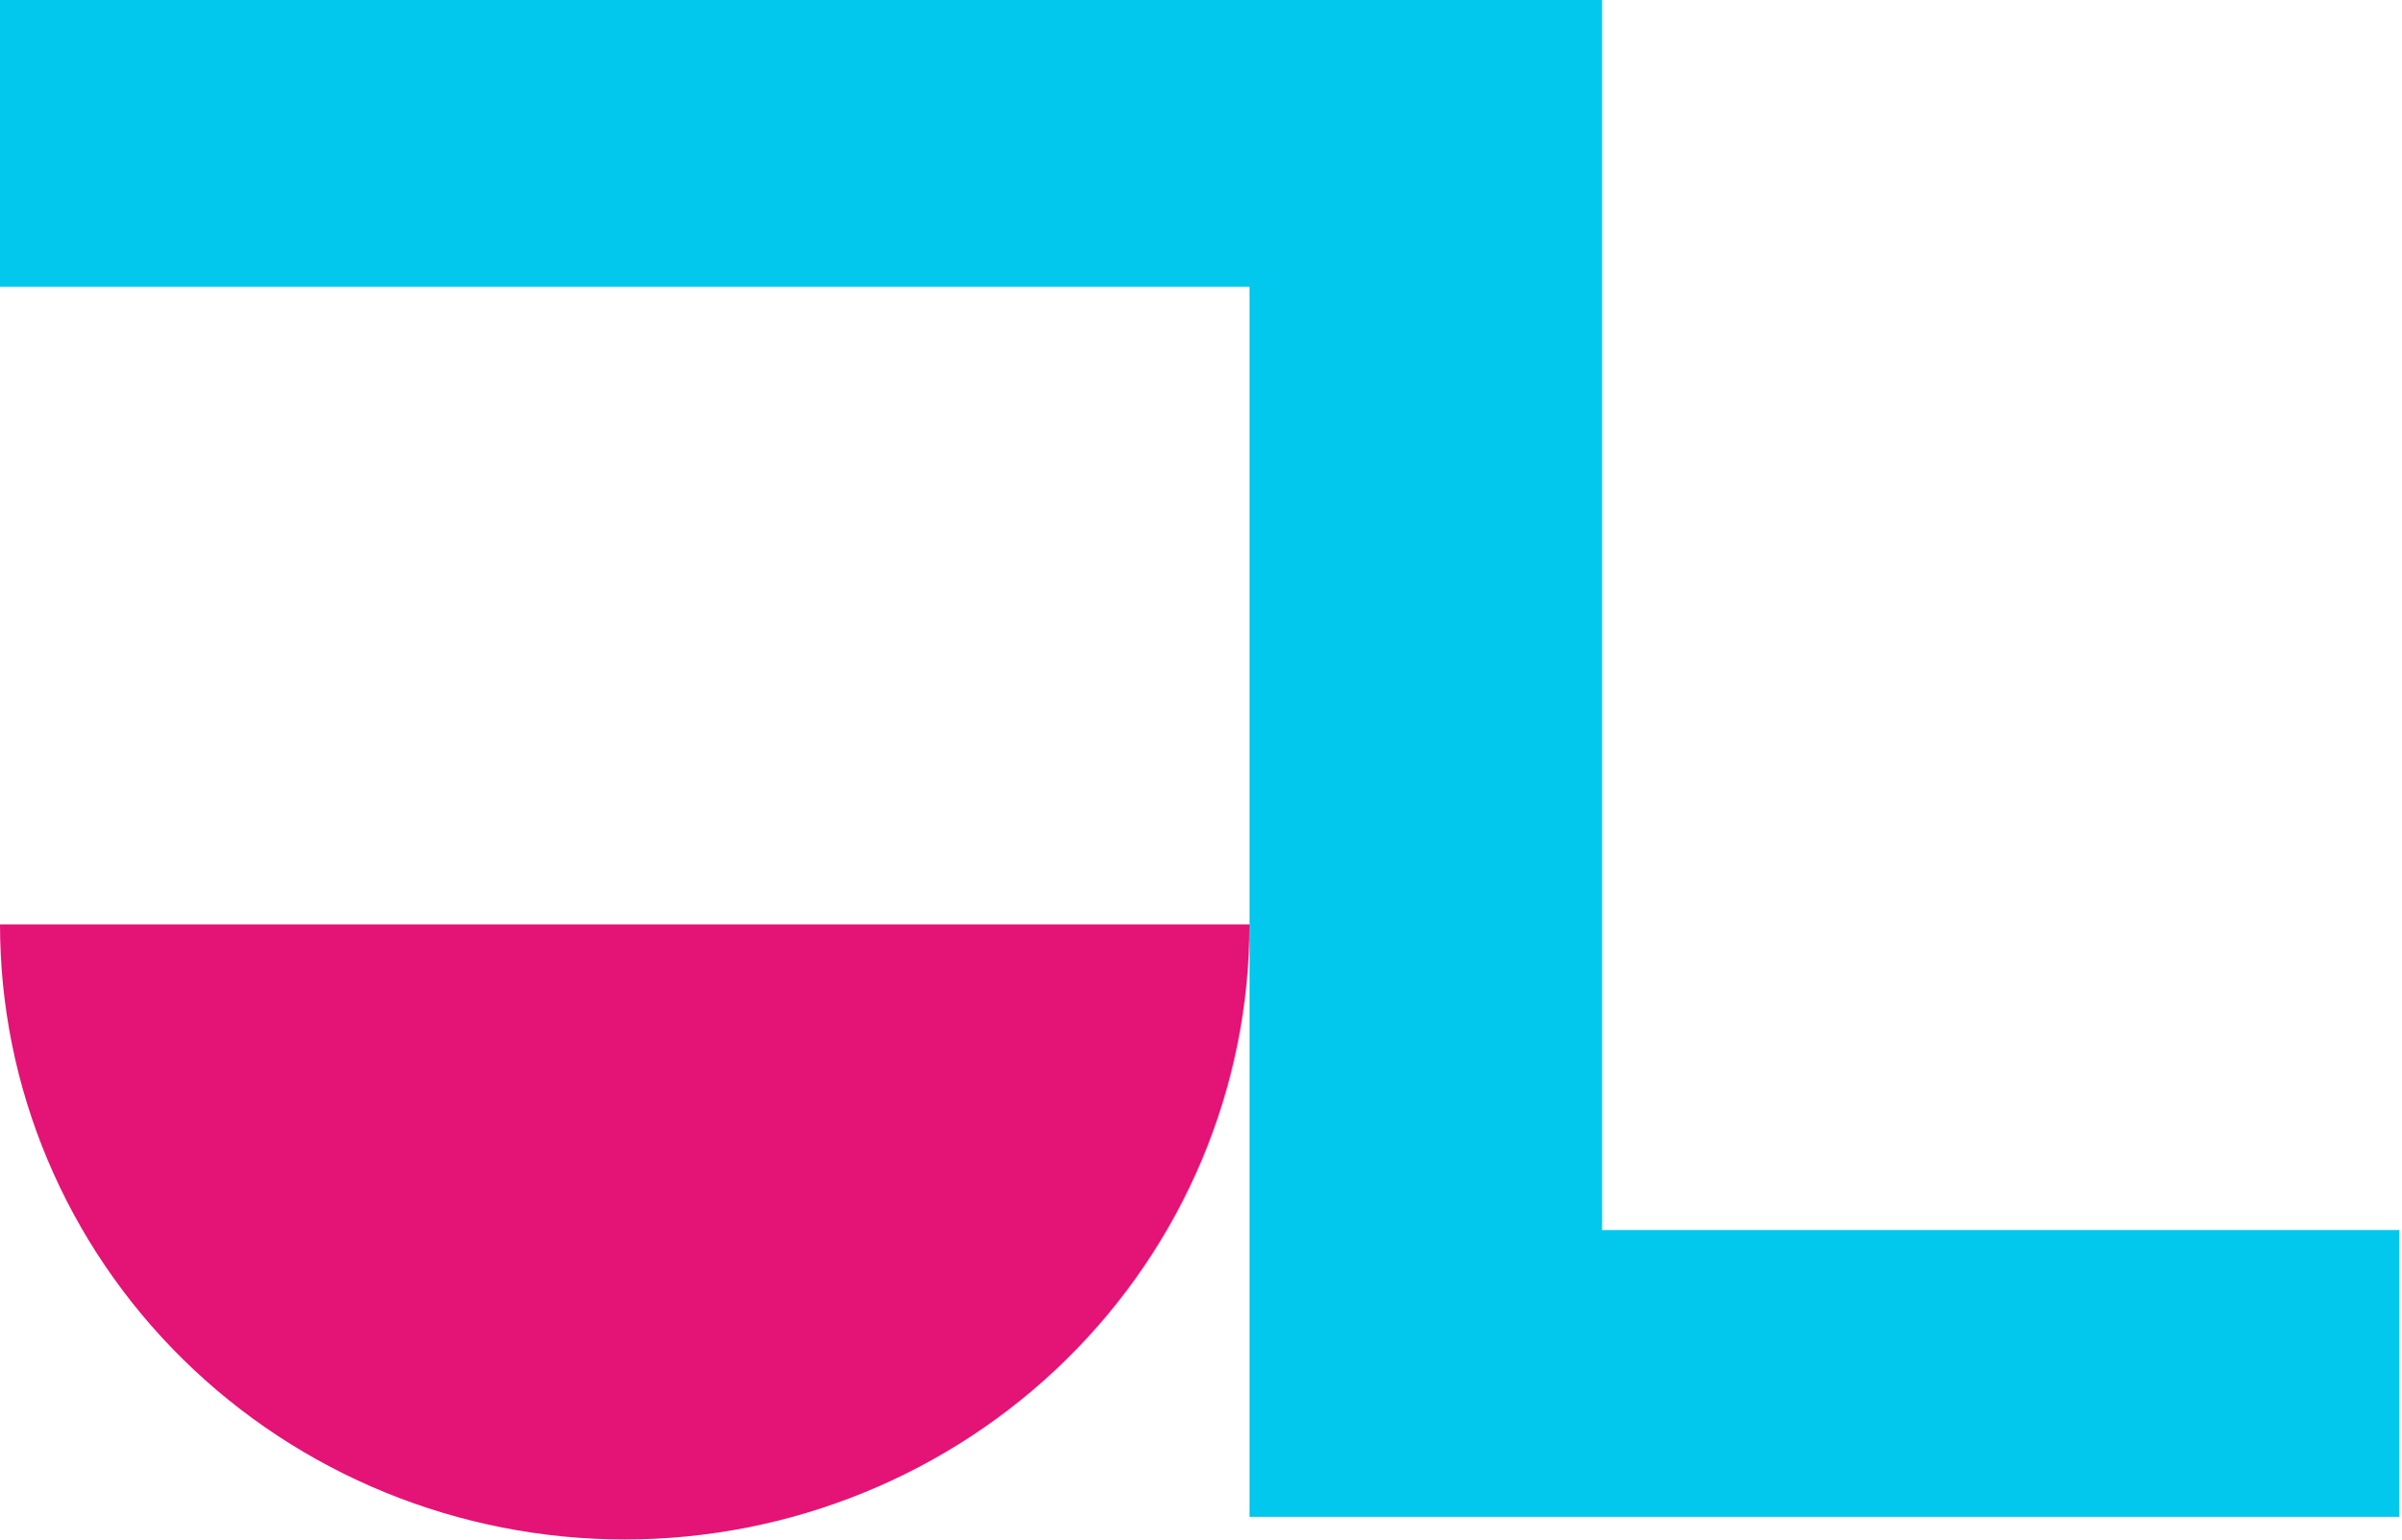
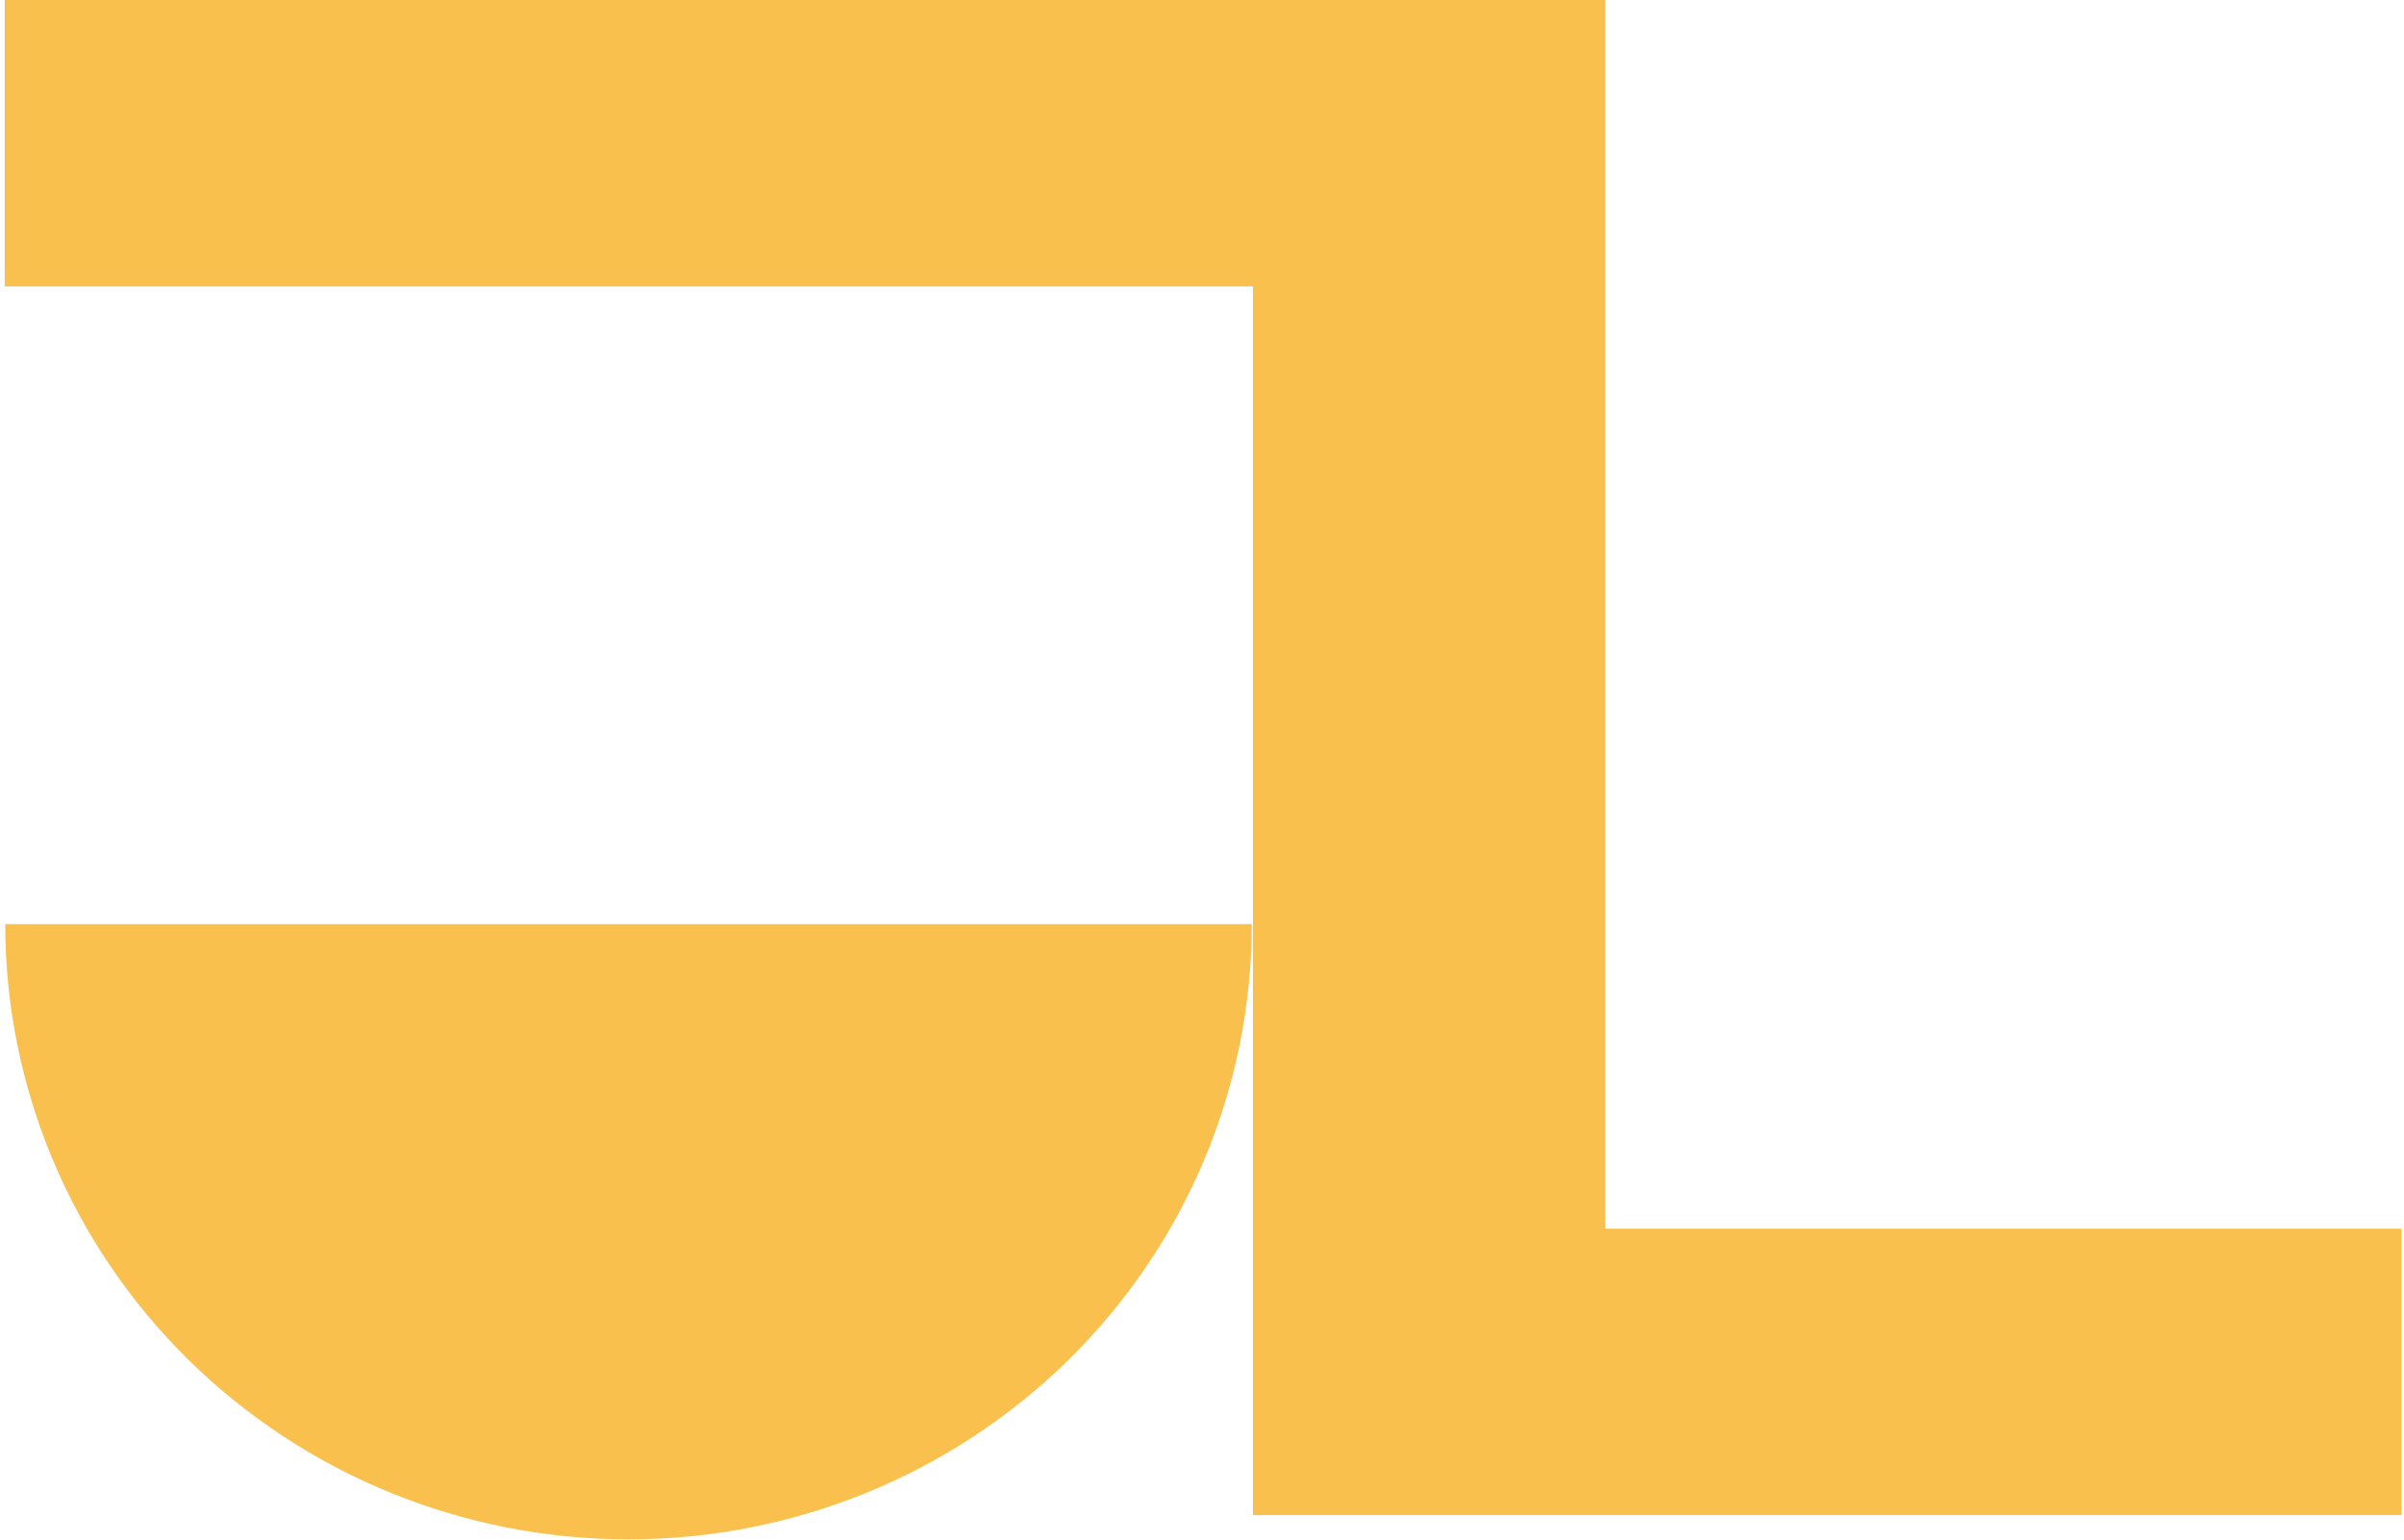
- <svg xmlns="http://www.w3.org/2000/svg" width="145" height="93" viewBox="0 0 145 93" fill="none">
-   <path fill-rule="evenodd" clip-rule="evenodd" d="M75.46 0H0V17.324H75.46V74.309V82.515V91.633H144.901V74.309H96.755V17.324H96.756V0H96.755H75.46Z" fill="#02C8ED" />
-   <path d="M75.46 55.846C75.46 65.7 71.485 75.15 64.409 82.118C57.334 89.085 47.737 93 37.73 93C27.724 93 18.127 89.085 11.051 82.118C3.975 75.15 1.51096e-06 65.7 0 55.846L37.73 55.846H75.46Z" fill="#E41476" />
+ <svg xmlns="http://www.w3.org/2000/svg" width="459" height="294" viewBox="0 0 459 294" fill="none">
+   <path fill-rule="evenodd" clip-rule="evenodd" d="M239.226 0H0.9V54.706H239.226V234.665V260.572V289.371H458.515V234.665H306.475V0H306.443H239.226Z" fill="#F9C04D" />
+   <path d="M239 176.5C239 207.663 226.463 237.55 204.146 259.585C181.829 281.621 151.561 294 120 294C88.439 294 58.171 281.621 35.854 259.585C13.537 237.55 1 207.663 1 176.5L120 176.5H239Z" fill="#F9C04D" />
</svg>
